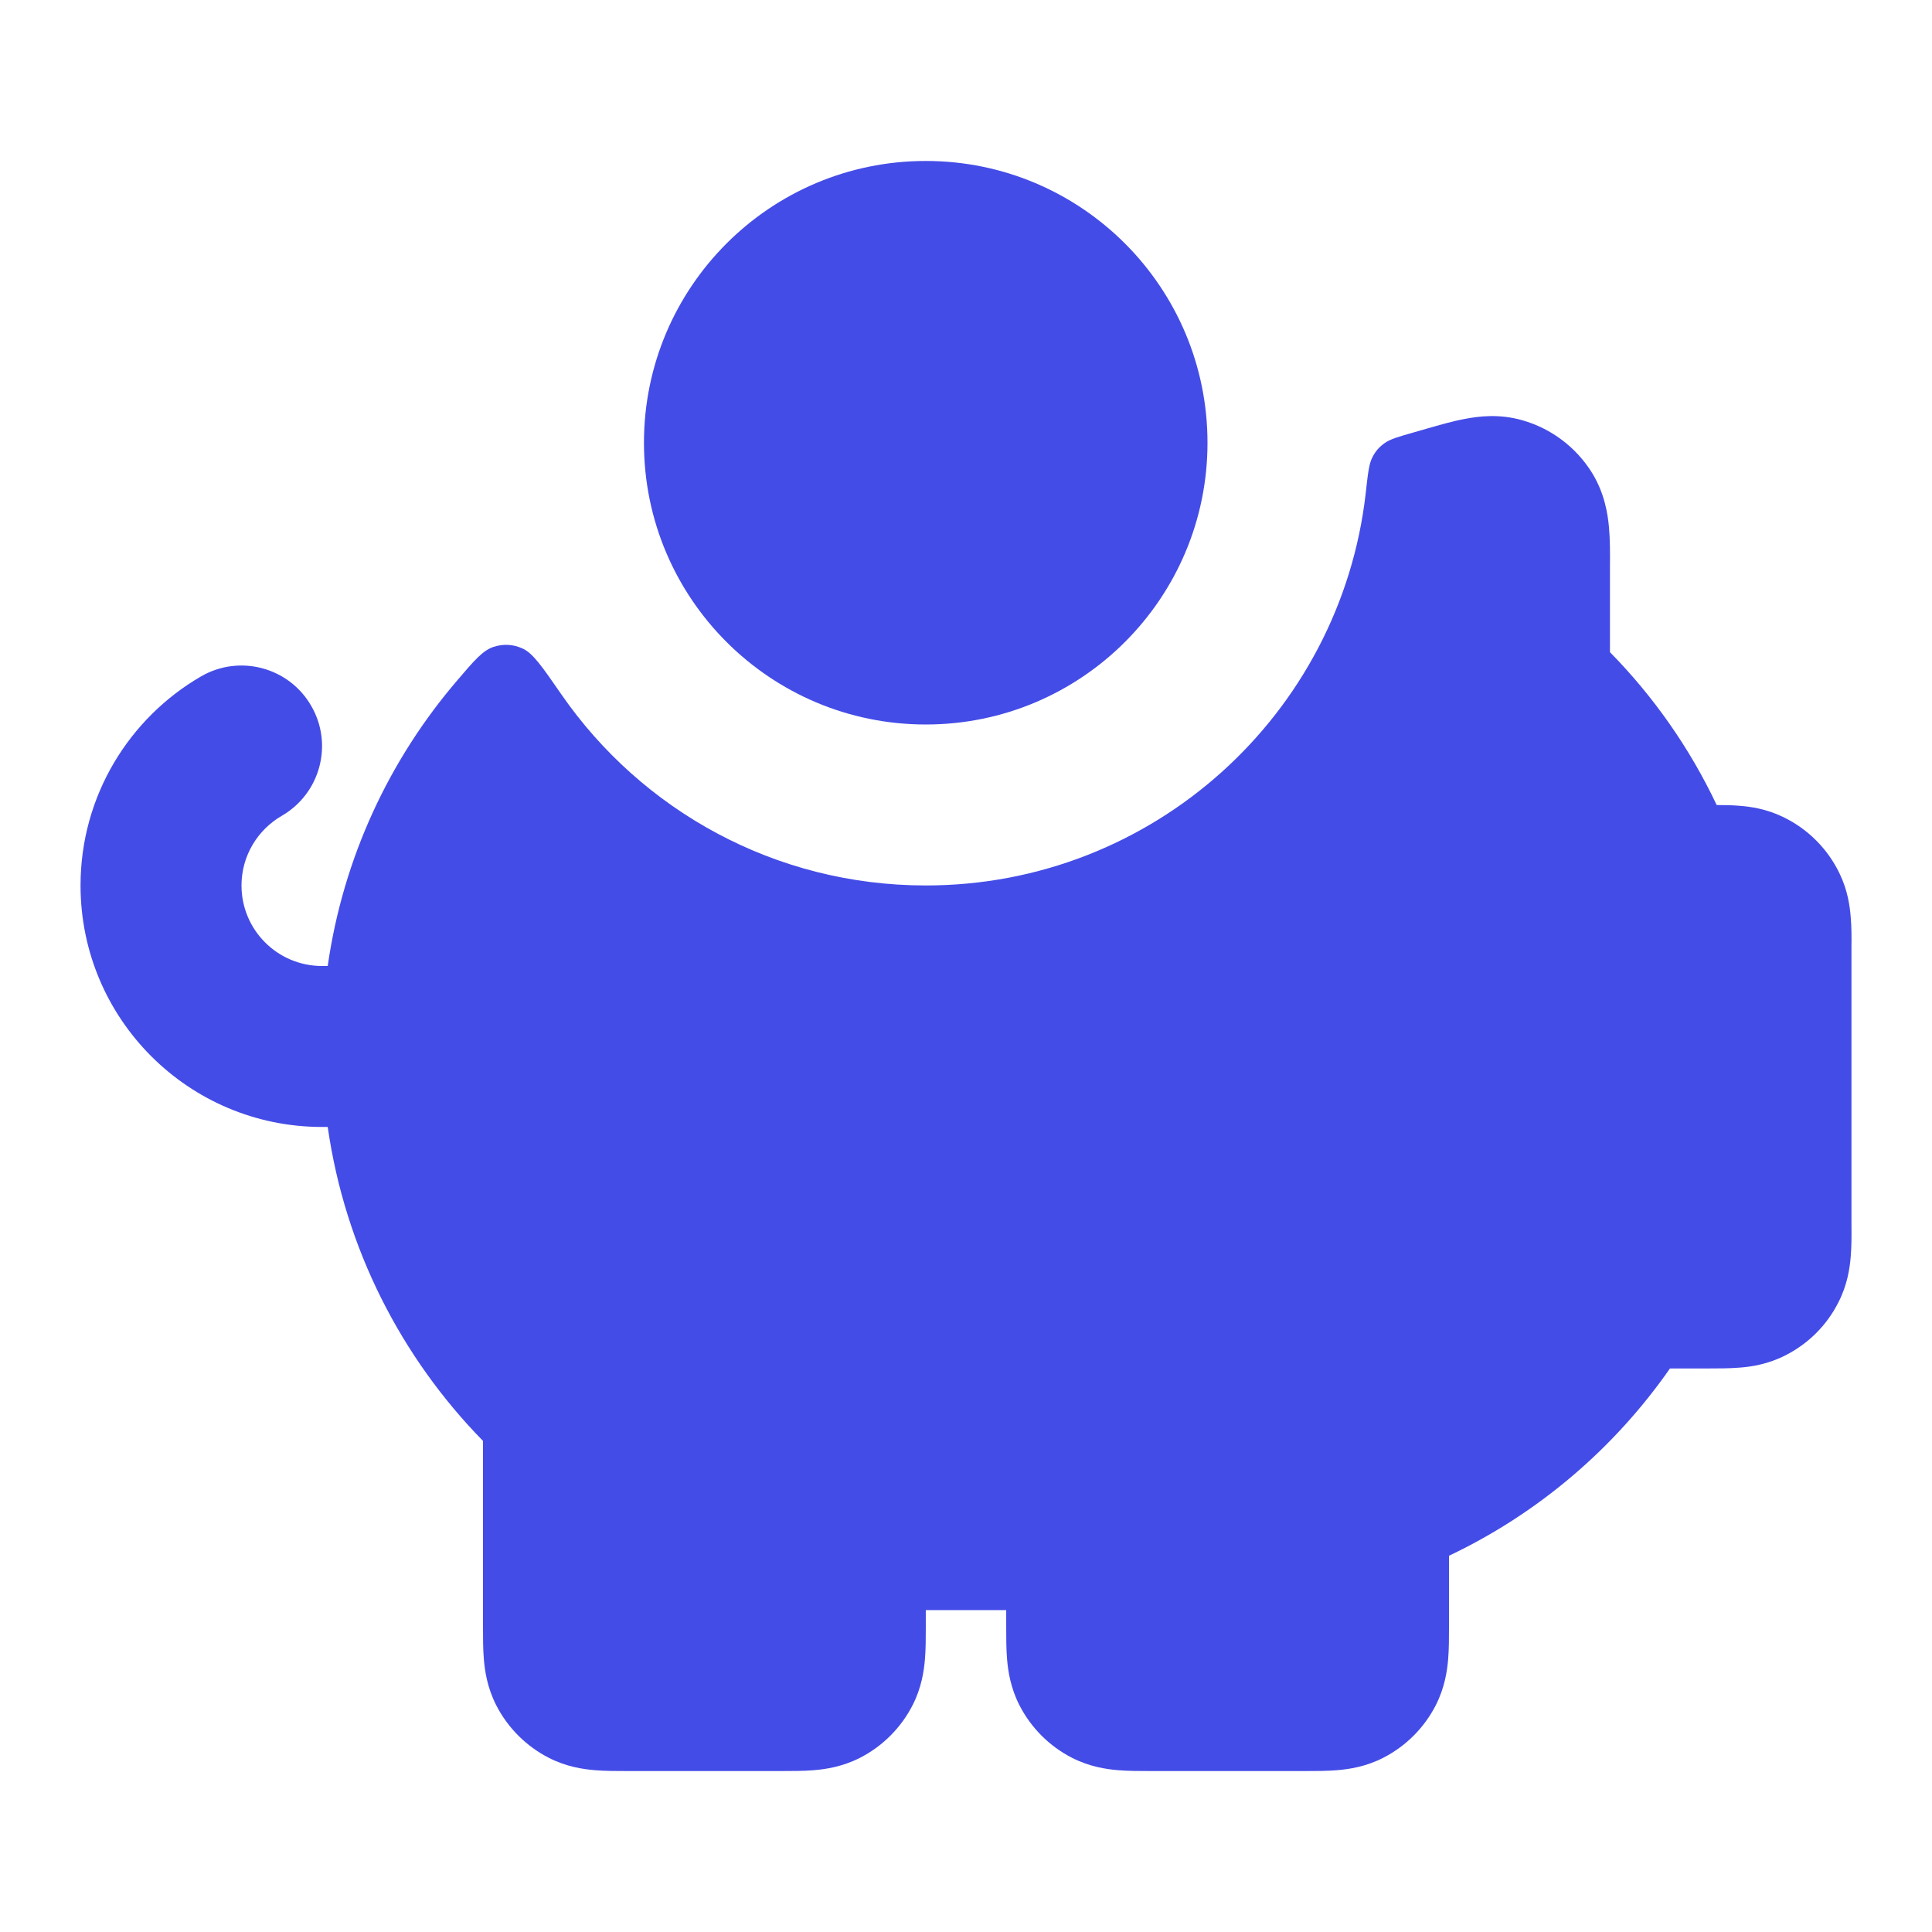
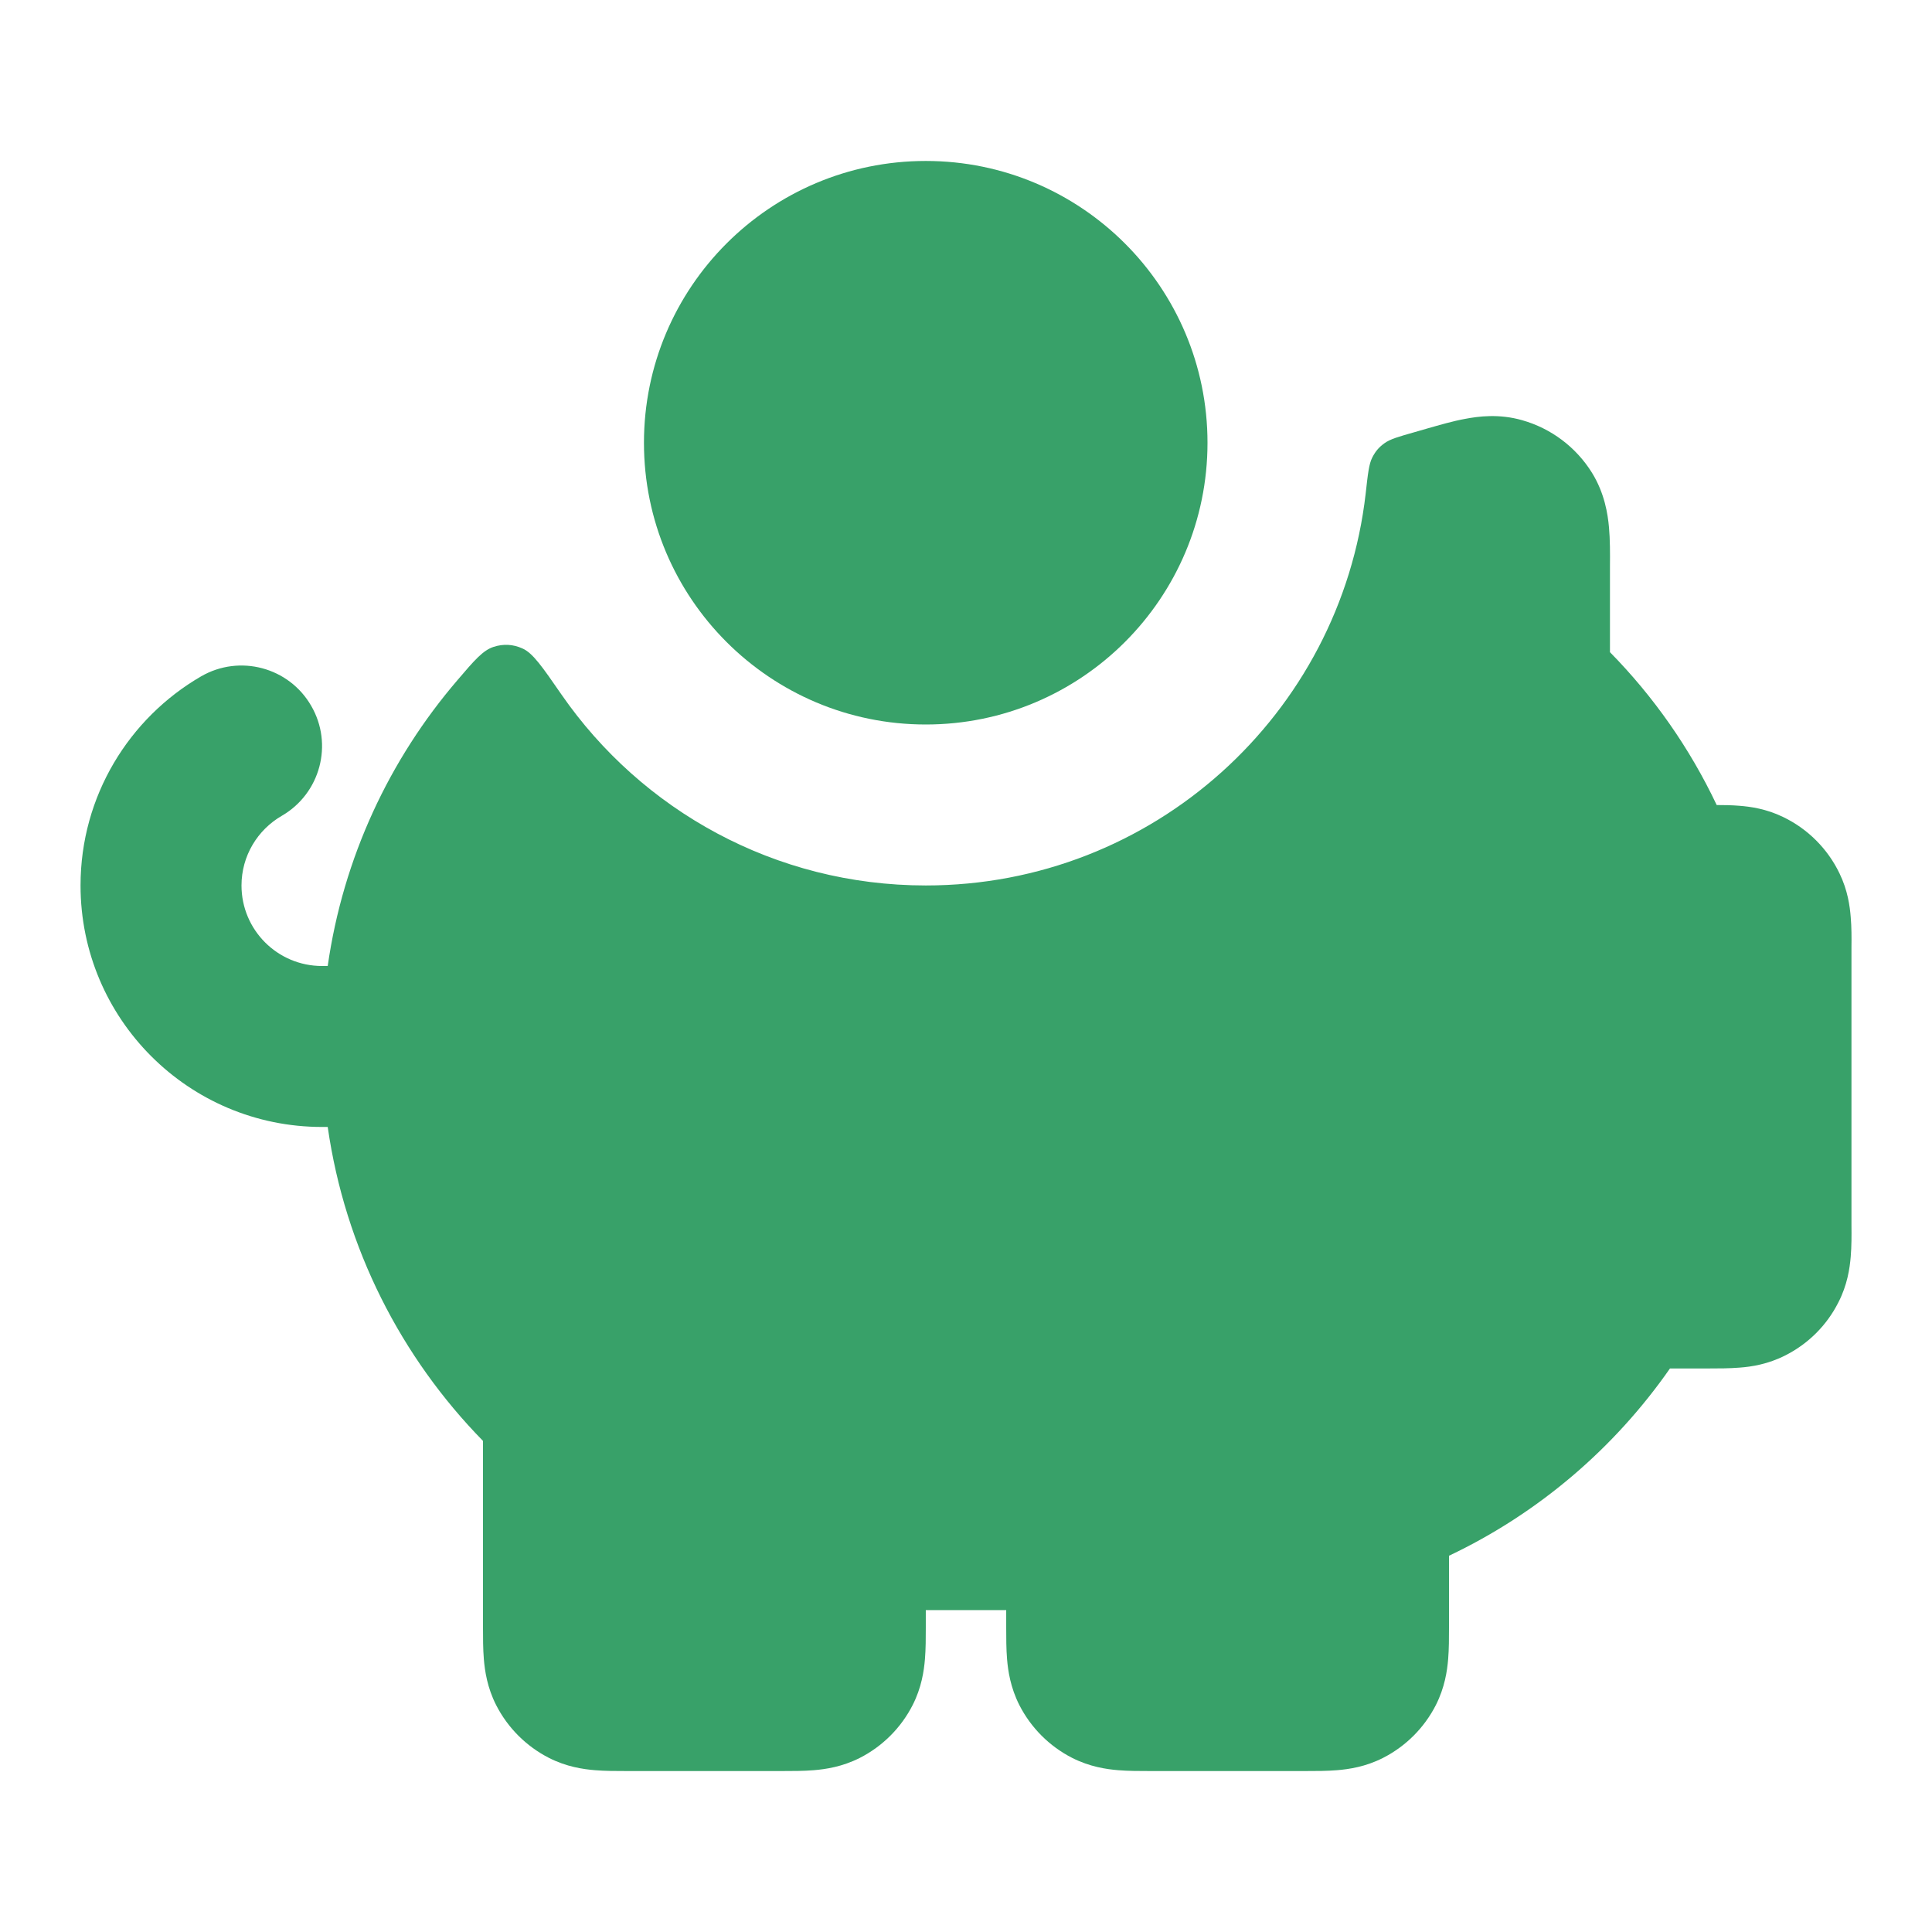
<svg xmlns="http://www.w3.org/2000/svg" width="16" height="16" viewBox="0 0 16 16" fill="none">
-   <path d="M7.667 6C8.955 6 10 4.955 10 3.667C10 2.378 8.955 1.333 7.667 1.333C6.378 1.333 5.333 2.378 5.333 3.667C5.333 4.955 6.378 6 7.667 6Z" fill="#444CE7" />
-   <path d="M4.65 5.752C4.491 5.522 4.412 5.407 4.326 5.37C4.249 5.335 4.168 5.331 4.088 5.357C3.999 5.386 3.929 5.468 3.789 5.632C3.226 6.288 2.842 7.103 2.714 8H2.667C2.299 8 2 7.702 2 7.333C2 7.088 2.133 6.872 2.334 6.756C2.653 6.571 2.762 6.163 2.577 5.845C2.393 5.526 1.985 5.417 1.666 5.601C1.07 5.946 0.667 6.592 0.667 7.333C0.667 8.438 1.562 9.333 2.667 9.333H2.714C2.858 10.339 3.323 11.242 4 11.933L4 13.482C4 13.562 4 13.656 4.007 13.74C4.015 13.837 4.035 13.976 4.109 14.121C4.205 14.309 4.358 14.462 4.546 14.558C4.691 14.632 4.83 14.652 4.927 14.66C5.01 14.667 5.105 14.667 5.185 14.667H6.482C6.562 14.667 6.656 14.667 6.74 14.66C6.837 14.652 6.975 14.632 7.121 14.558C7.309 14.462 7.462 14.309 7.558 14.121C7.632 13.976 7.652 13.837 7.66 13.74C7.667 13.656 7.667 13.562 7.667 13.482L7.667 13.334H8.333L8.333 13.482C8.333 13.562 8.333 13.656 8.34 13.74C8.348 13.837 8.368 13.975 8.442 14.121C8.538 14.309 8.691 14.462 8.879 14.558C9.025 14.632 9.163 14.652 9.26 14.66C9.344 14.667 9.438 14.667 9.518 14.667H10.816C10.895 14.667 10.99 14.667 11.073 14.66C11.17 14.652 11.309 14.632 11.454 14.558C11.642 14.462 11.795 14.309 11.891 14.121C11.965 13.975 11.985 13.837 11.993 13.74C12 13.656 12 13.562 12 13.482L12 12.884C12.738 12.534 13.368 11.996 13.83 11.333L14.149 11.333C14.228 11.333 14.323 11.333 14.407 11.326C14.504 11.319 14.642 11.298 14.787 11.224C14.976 11.128 15.129 10.975 15.224 10.787C15.299 10.642 15.319 10.503 15.327 10.406C15.334 10.323 15.334 10.228 15.333 10.149V7.842C15.334 7.767 15.334 7.677 15.327 7.597C15.32 7.505 15.302 7.373 15.234 7.233C15.136 7.029 14.971 6.864 14.767 6.766C14.627 6.698 14.495 6.68 14.403 6.673C14.344 6.668 14.278 6.667 14.217 6.667C13.994 6.196 13.694 5.768 13.333 5.401L13.333 4.688C13.334 4.585 13.334 4.468 13.325 4.368C13.315 4.257 13.289 4.085 13.184 3.915C13.052 3.703 12.846 3.548 12.606 3.48C12.414 3.425 12.242 3.448 12.133 3.469C12.033 3.487 11.921 3.52 11.822 3.548L11.718 3.578C11.581 3.617 11.513 3.636 11.465 3.671C11.418 3.705 11.39 3.739 11.364 3.79C11.337 3.843 11.328 3.925 11.31 4.087C11.101 5.914 9.55 7.333 7.667 7.333C6.416 7.333 5.312 6.708 4.65 5.752Z" fill="#444CE7" />
+   <path d="M7.667 6C8.955 6 10 4.955 10 3.667C10 2.378 8.955 1.333 7.667 1.333C6.378 1.333 5.333 2.378 5.333 3.667C5.333 4.955 6.378 6 7.667 6Z" fill="#38A169" />
+   <path d="M4.65 5.752C4.491 5.522 4.412 5.407 4.326 5.37C4.249 5.335 4.168 5.331 4.088 5.357C3.999 5.386 3.929 5.468 3.789 5.632C3.226 6.288 2.842 7.103 2.714 8H2.667C2.299 8 2 7.702 2 7.333C2 7.088 2.133 6.872 2.334 6.756C2.653 6.571 2.762 6.163 2.577 5.845C2.393 5.526 1.985 5.417 1.666 5.601C1.07 5.946 0.667 6.592 0.667 7.333C0.667 8.438 1.562 9.333 2.667 9.333H2.714C2.858 10.339 3.323 11.242 4 11.933L4 13.482C4 13.562 4 13.656 4.007 13.74C4.015 13.837 4.035 13.976 4.109 14.121C4.205 14.309 4.358 14.462 4.546 14.558C4.691 14.632 4.83 14.652 4.927 14.66C5.01 14.667 5.105 14.667 5.185 14.667H6.482C6.562 14.667 6.656 14.667 6.74 14.66C6.837 14.652 6.975 14.632 7.121 14.558C7.309 14.462 7.462 14.309 7.558 14.121C7.632 13.976 7.652 13.837 7.66 13.74C7.667 13.656 7.667 13.562 7.667 13.482L7.667 13.334H8.333L8.333 13.482C8.333 13.562 8.333 13.656 8.34 13.74C8.348 13.837 8.368 13.975 8.442 14.121C8.538 14.309 8.691 14.462 8.879 14.558C9.025 14.632 9.163 14.652 9.26 14.66C9.344 14.667 9.438 14.667 9.518 14.667H10.816C10.895 14.667 10.99 14.667 11.073 14.66C11.17 14.652 11.309 14.632 11.454 14.558C11.642 14.462 11.795 14.309 11.891 14.121C11.965 13.975 11.985 13.837 11.993 13.74C12 13.656 12 13.562 12 13.482L12 12.884C12.738 12.534 13.368 11.996 13.83 11.333L14.149 11.333C14.228 11.333 14.323 11.333 14.407 11.326C14.504 11.319 14.642 11.298 14.787 11.224C14.976 11.128 15.129 10.975 15.224 10.787C15.299 10.642 15.319 10.503 15.327 10.406C15.334 10.323 15.334 10.228 15.333 10.149V7.842C15.334 7.767 15.334 7.677 15.327 7.597C15.32 7.505 15.302 7.373 15.234 7.233C15.136 7.029 14.971 6.864 14.767 6.766C14.627 6.698 14.495 6.68 14.403 6.673C14.344 6.668 14.278 6.667 14.217 6.667C13.994 6.196 13.694 5.768 13.333 5.401L13.333 4.688C13.334 4.585 13.334 4.468 13.325 4.368C13.315 4.257 13.289 4.085 13.184 3.915C13.052 3.703 12.846 3.548 12.606 3.48C12.414 3.425 12.242 3.448 12.133 3.469C12.033 3.487 11.921 3.52 11.822 3.548L11.718 3.578C11.581 3.617 11.513 3.636 11.465 3.671C11.418 3.705 11.39 3.739 11.364 3.79C11.337 3.843 11.328 3.925 11.31 4.087C11.101 5.914 9.55 7.333 7.667 7.333C6.416 7.333 5.312 6.708 4.65 5.752Z" fill="#38A169" />
</svg>
